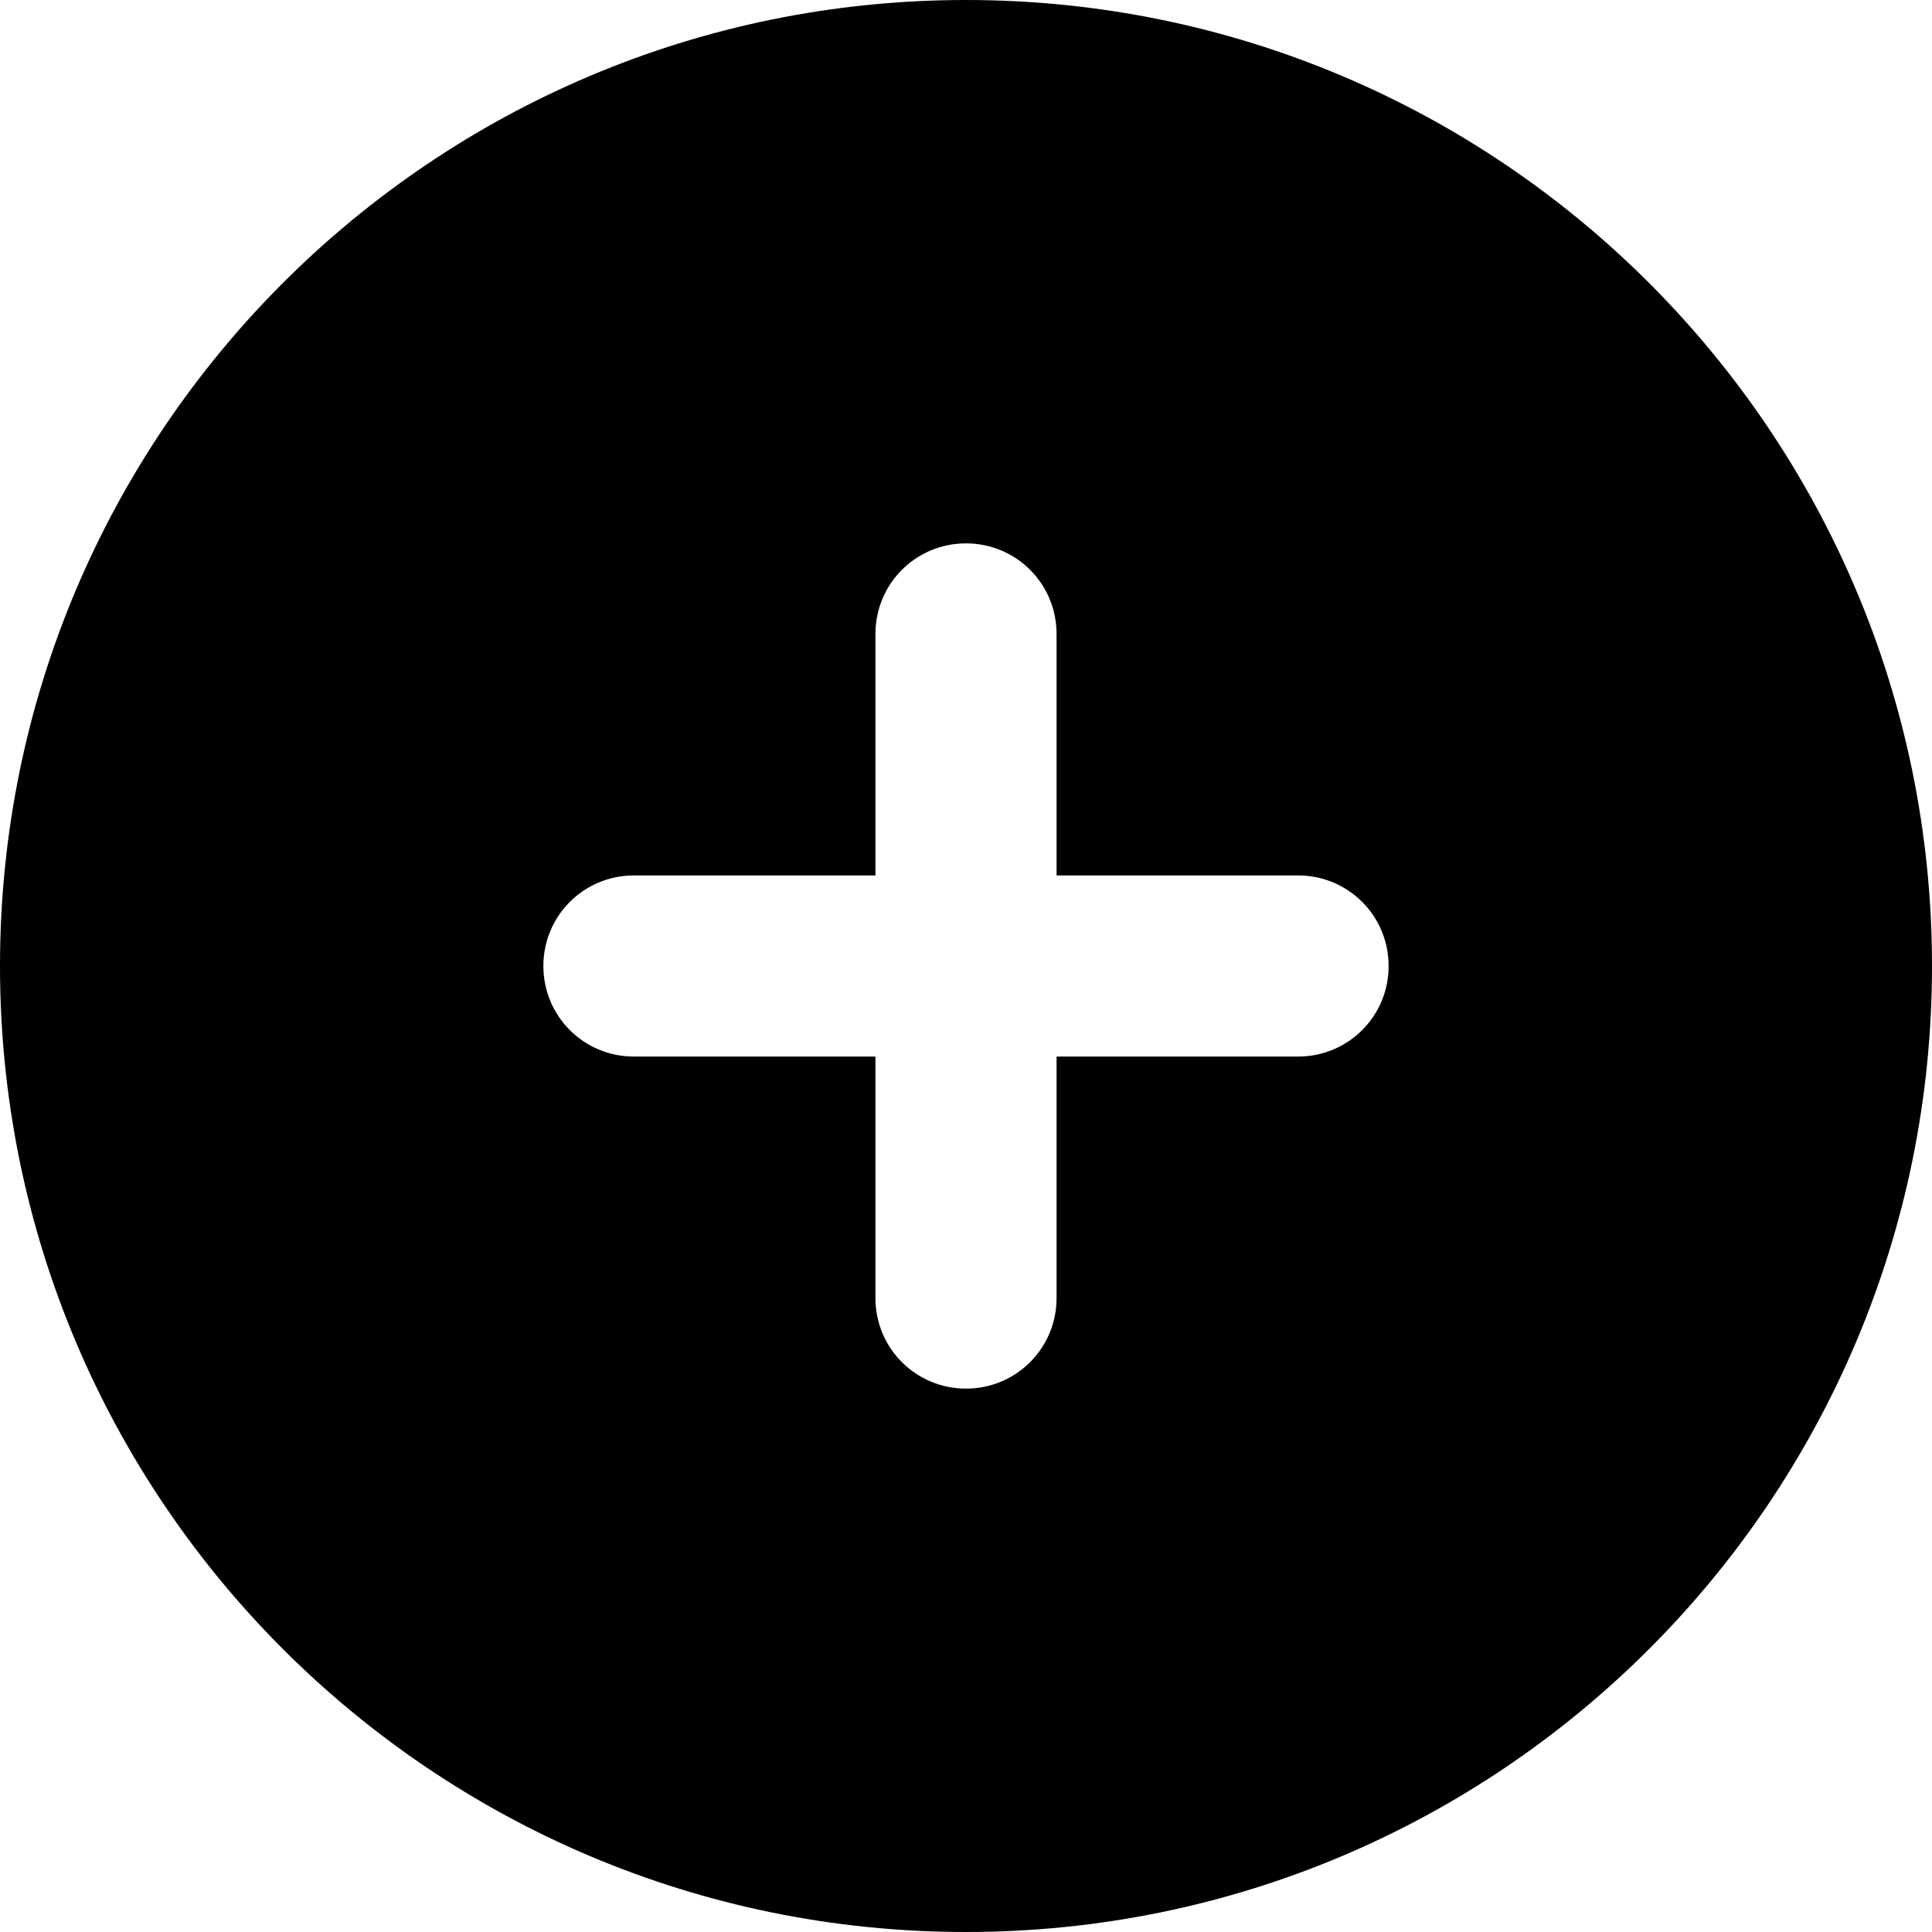
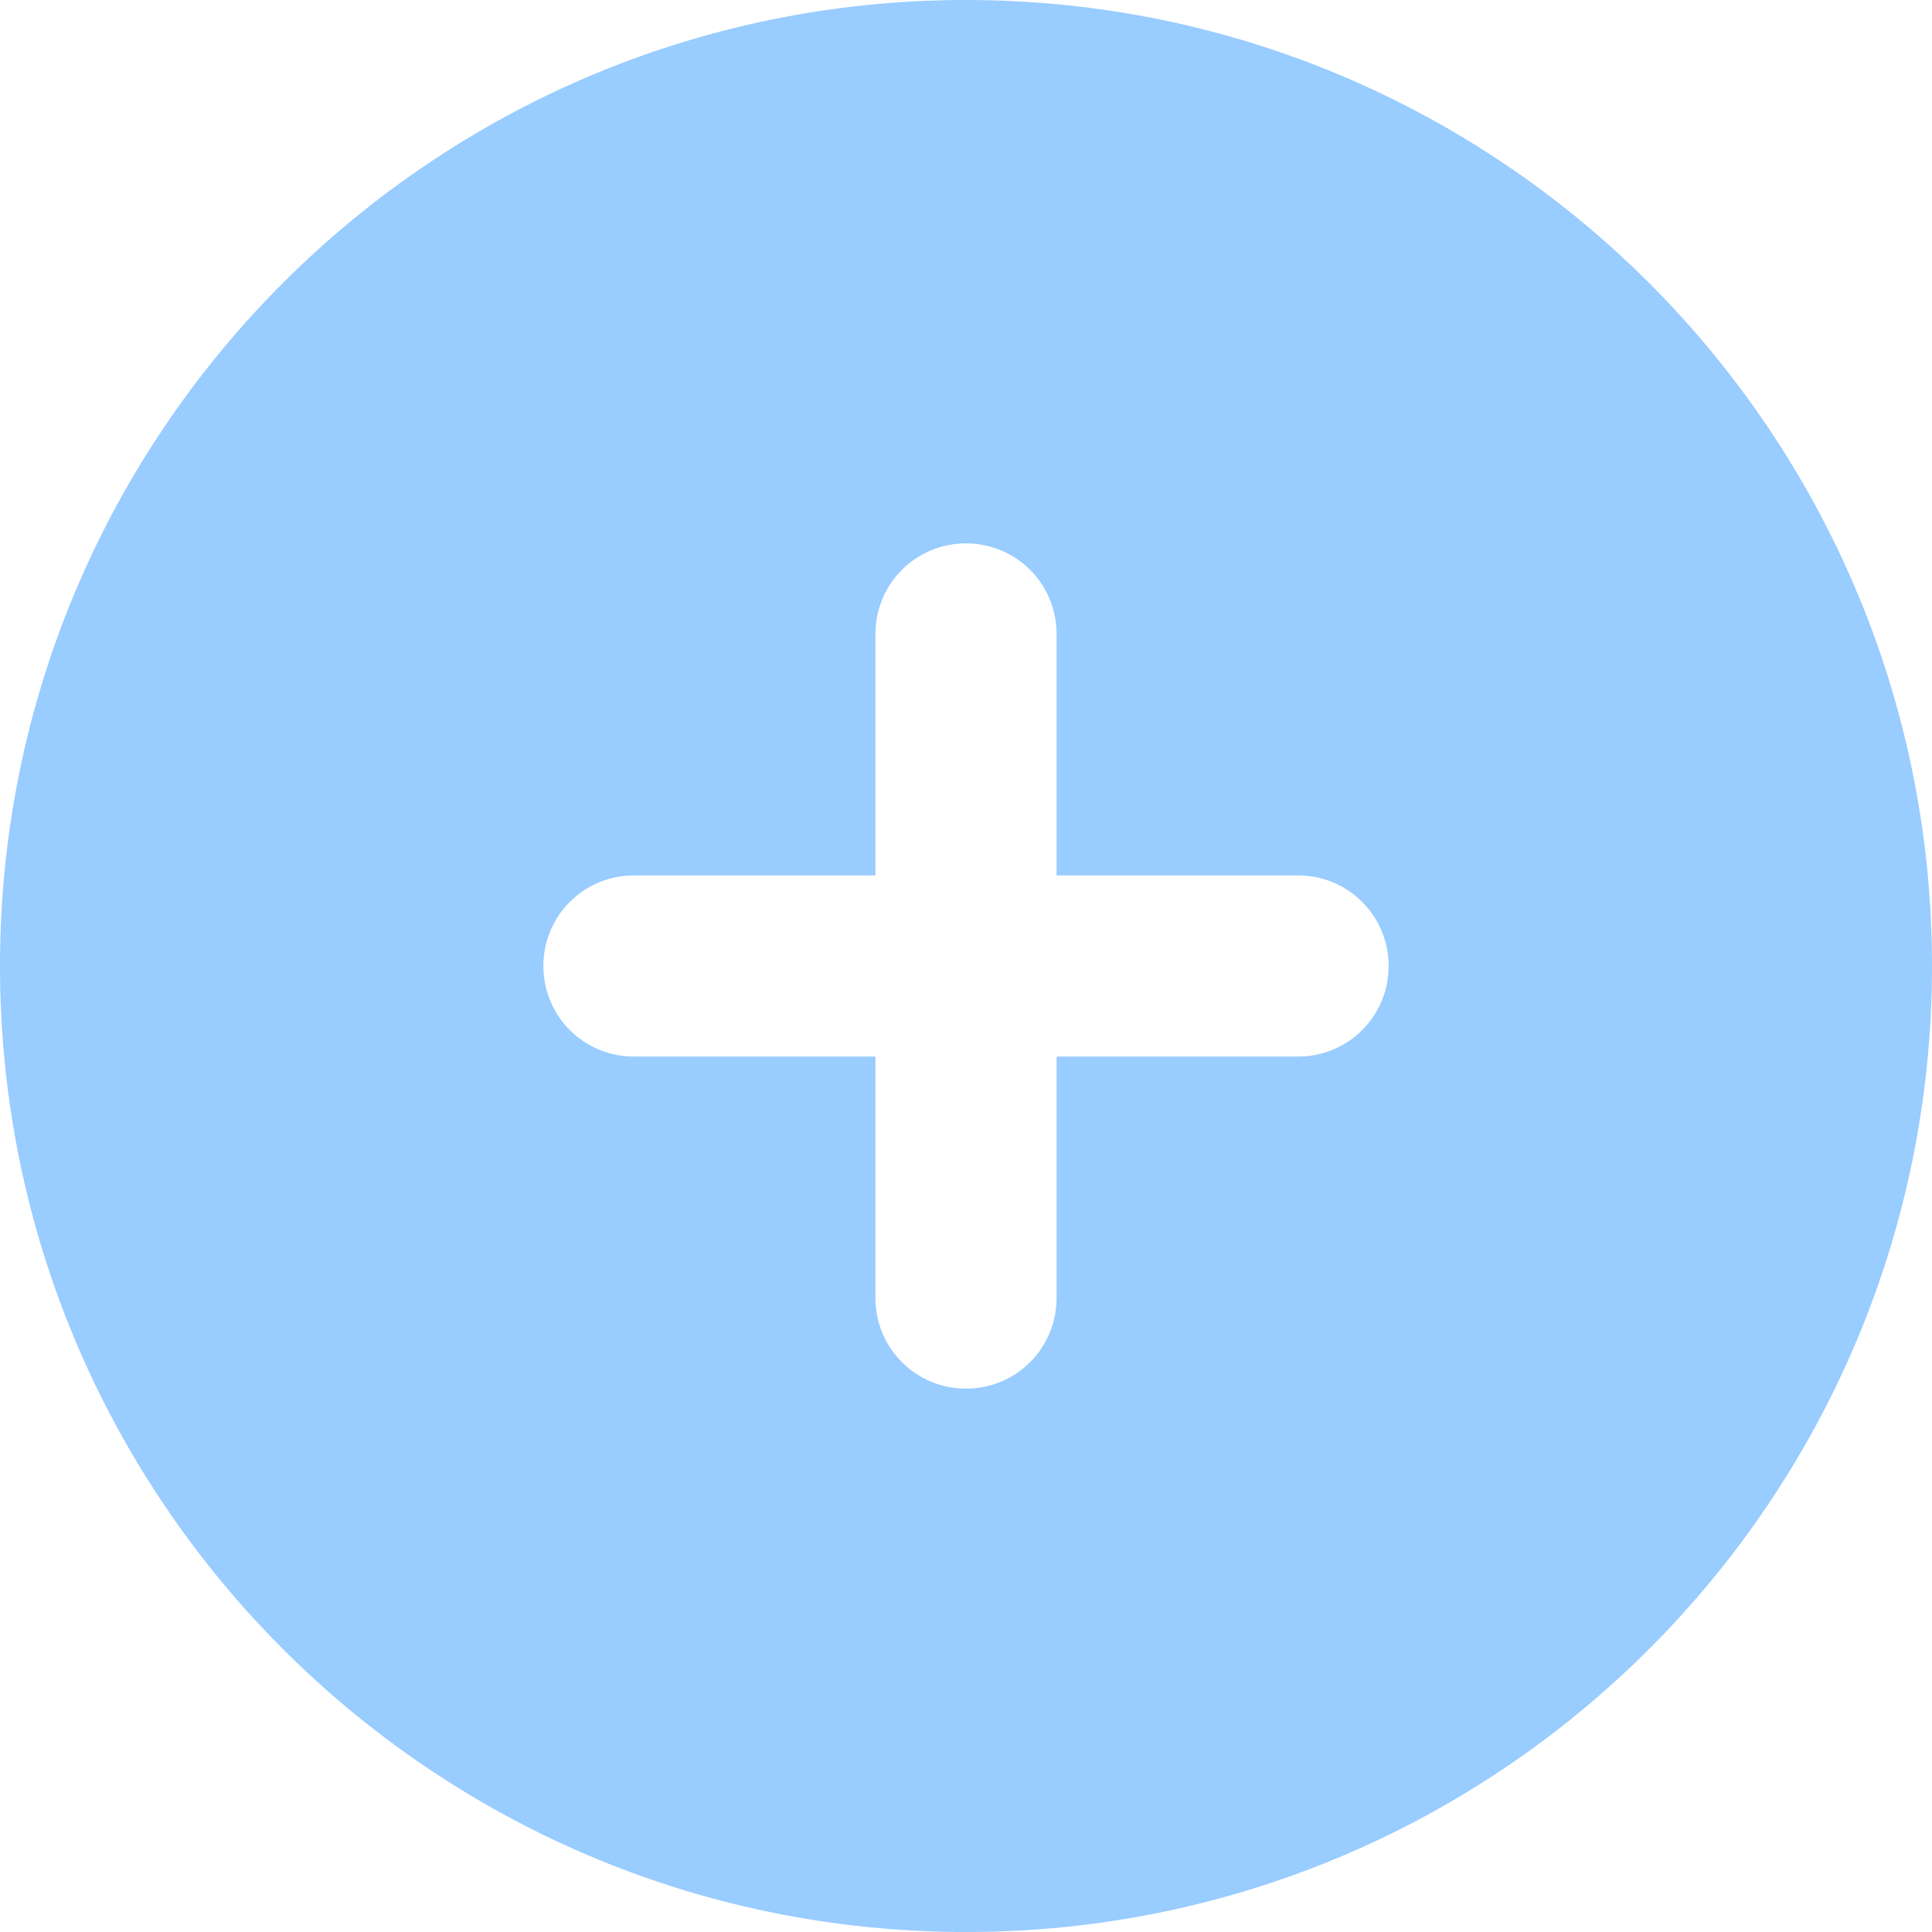
<svg xmlns="http://www.w3.org/2000/svg" height="1em" viewBox="0 0 512 512">
-   <path d="M256 512A256 256 0 1 0 256 0a256 256 0 1 0 0 512zM232 344V280H168c-13.3 0-24-10.7-24-24s10.7-24 24-24h64V168c0-13.3 10.7-24 24-24s24 10.7 24 24v64h64c13.3 0 24 10.7 24 24s-10.7 24-24 24H280v64c0 13.3-10.7 24-24 24s-24-10.7-24-24z" />
+   <path d="M256 512A256 256 0 1 0 256 0a256 256 0 1 0 0 512zM232 344V280H168c-13.3 0-24-10.7-24-24s10.7-24 24-24h64V168c0-13.3 10.7-24 24-24s24 10.7 24 24v64h64c13.3 0 24 10.7 24 24s-10.7 24-24 24H280v64c0 13.3-10.7 24-24 24s-24-10.7-24-24z" fill="#99ccff" />
</svg>
